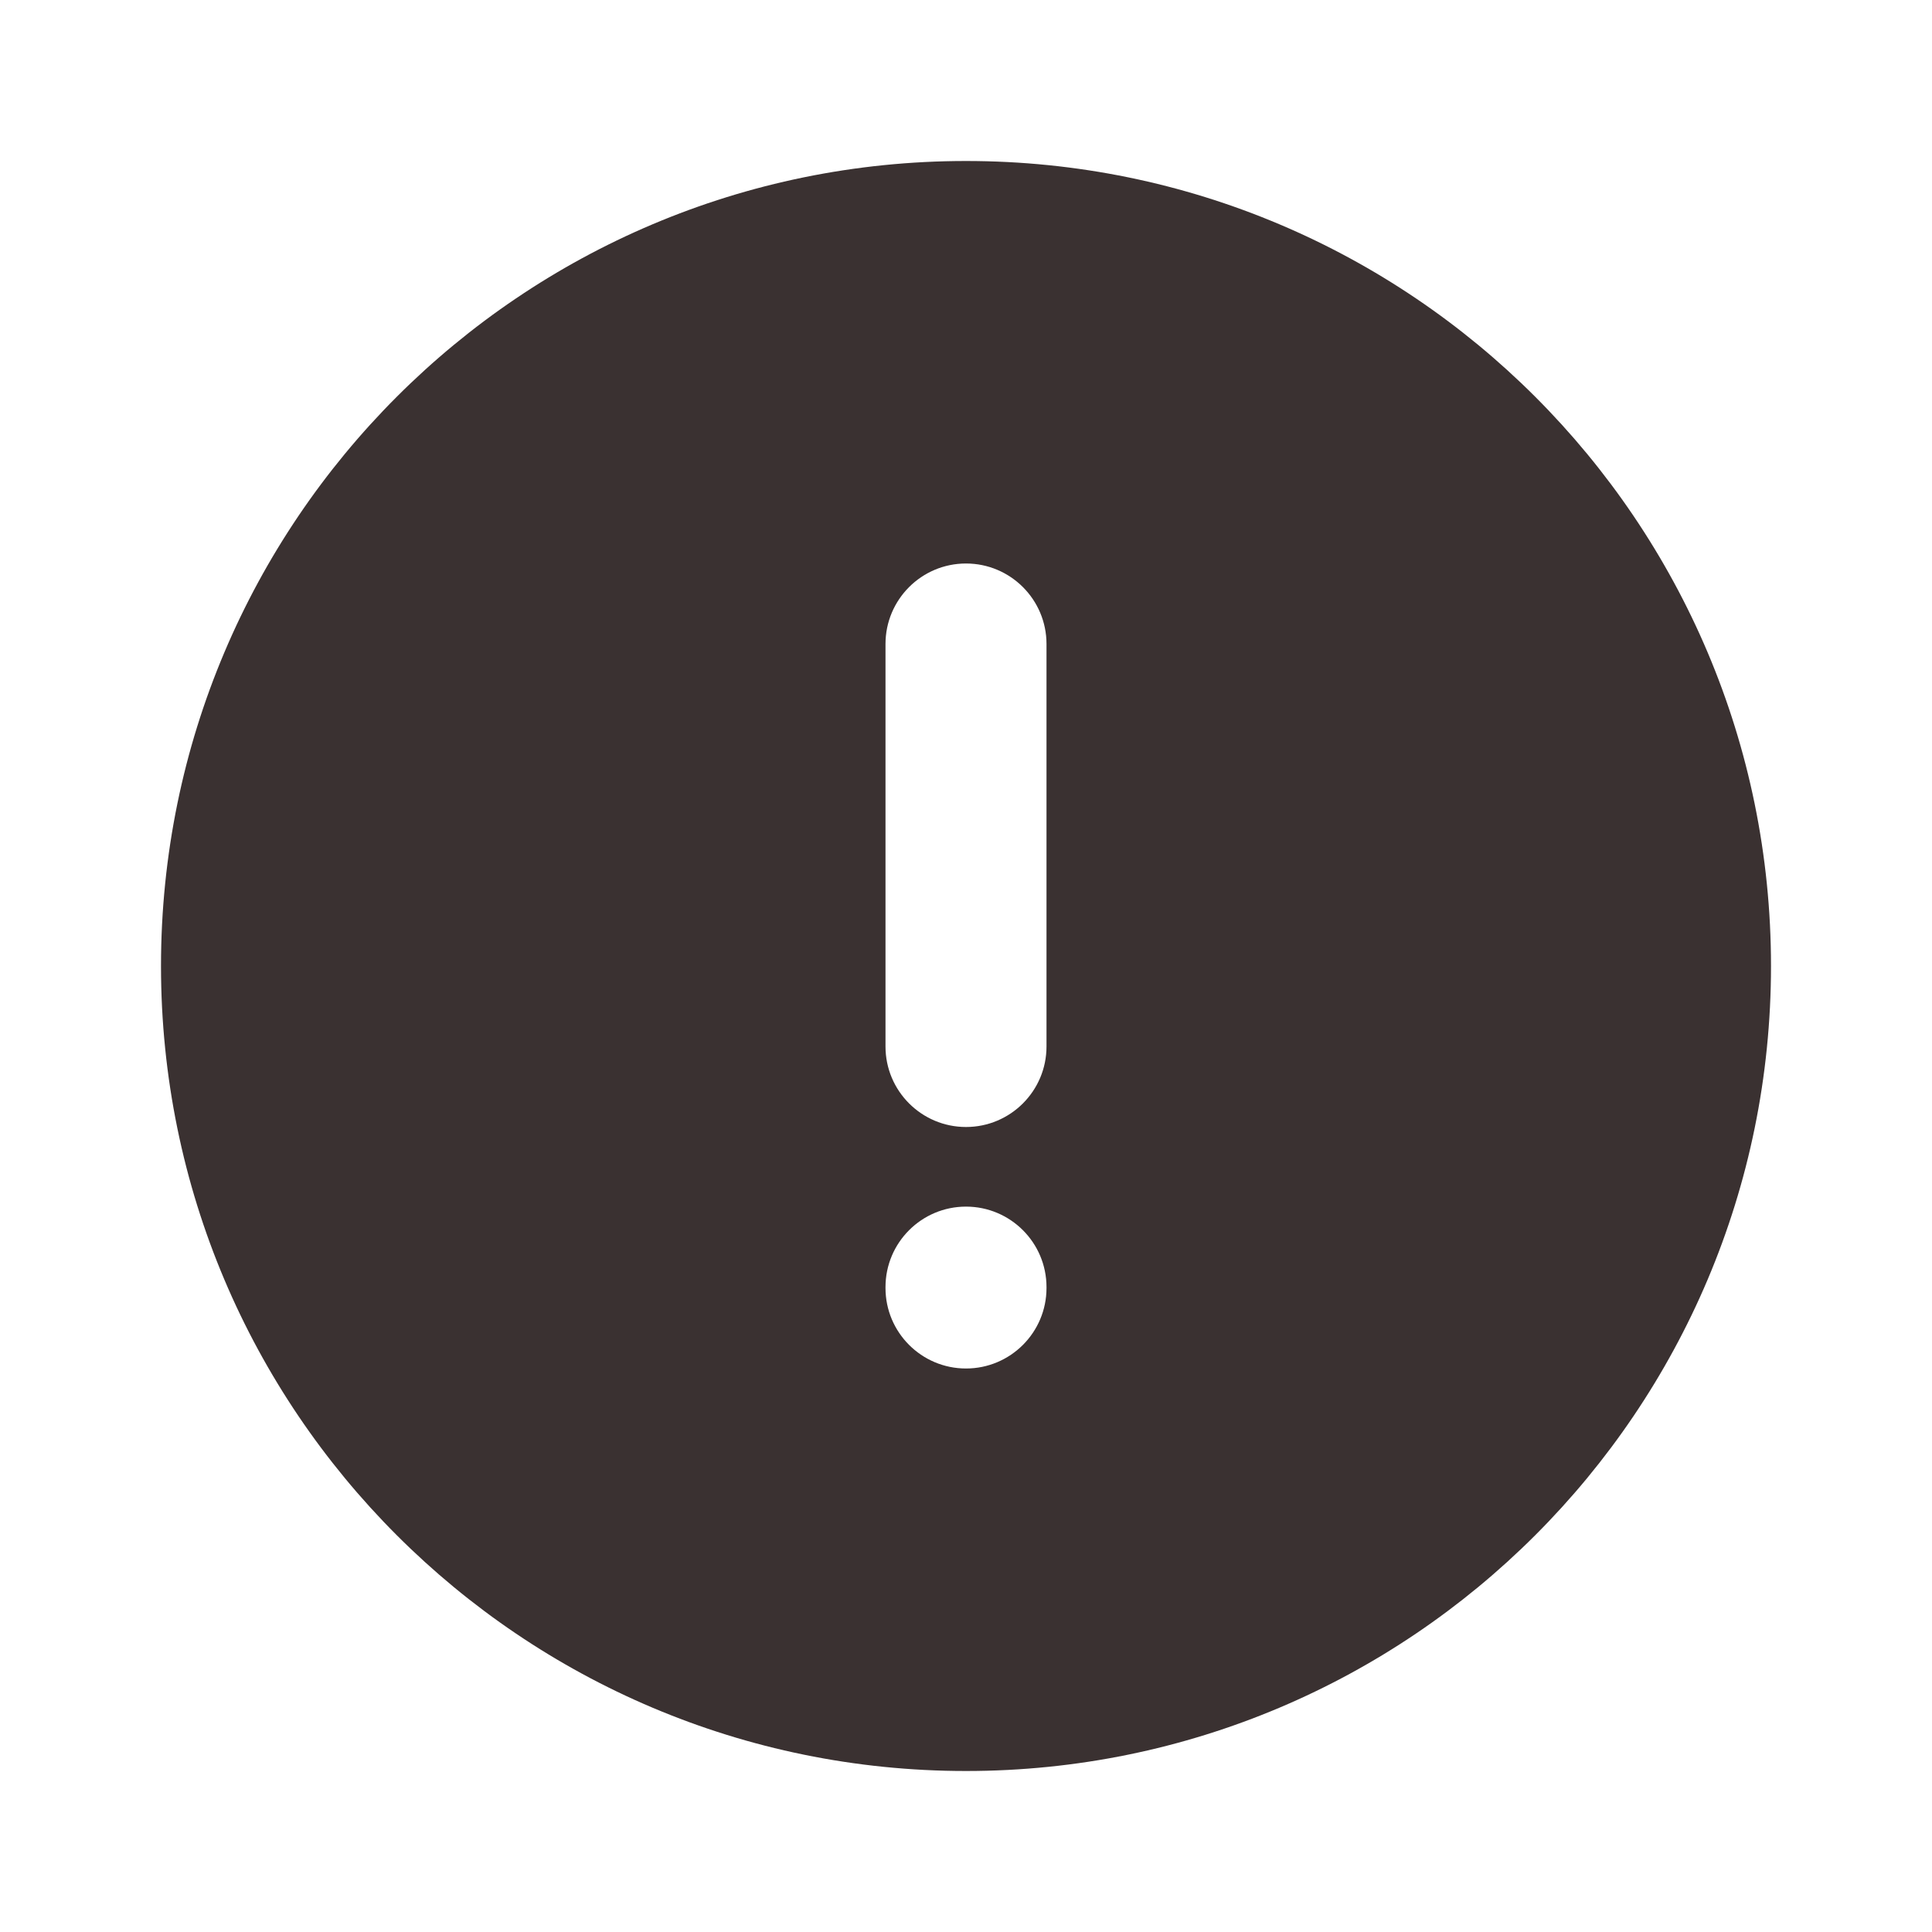
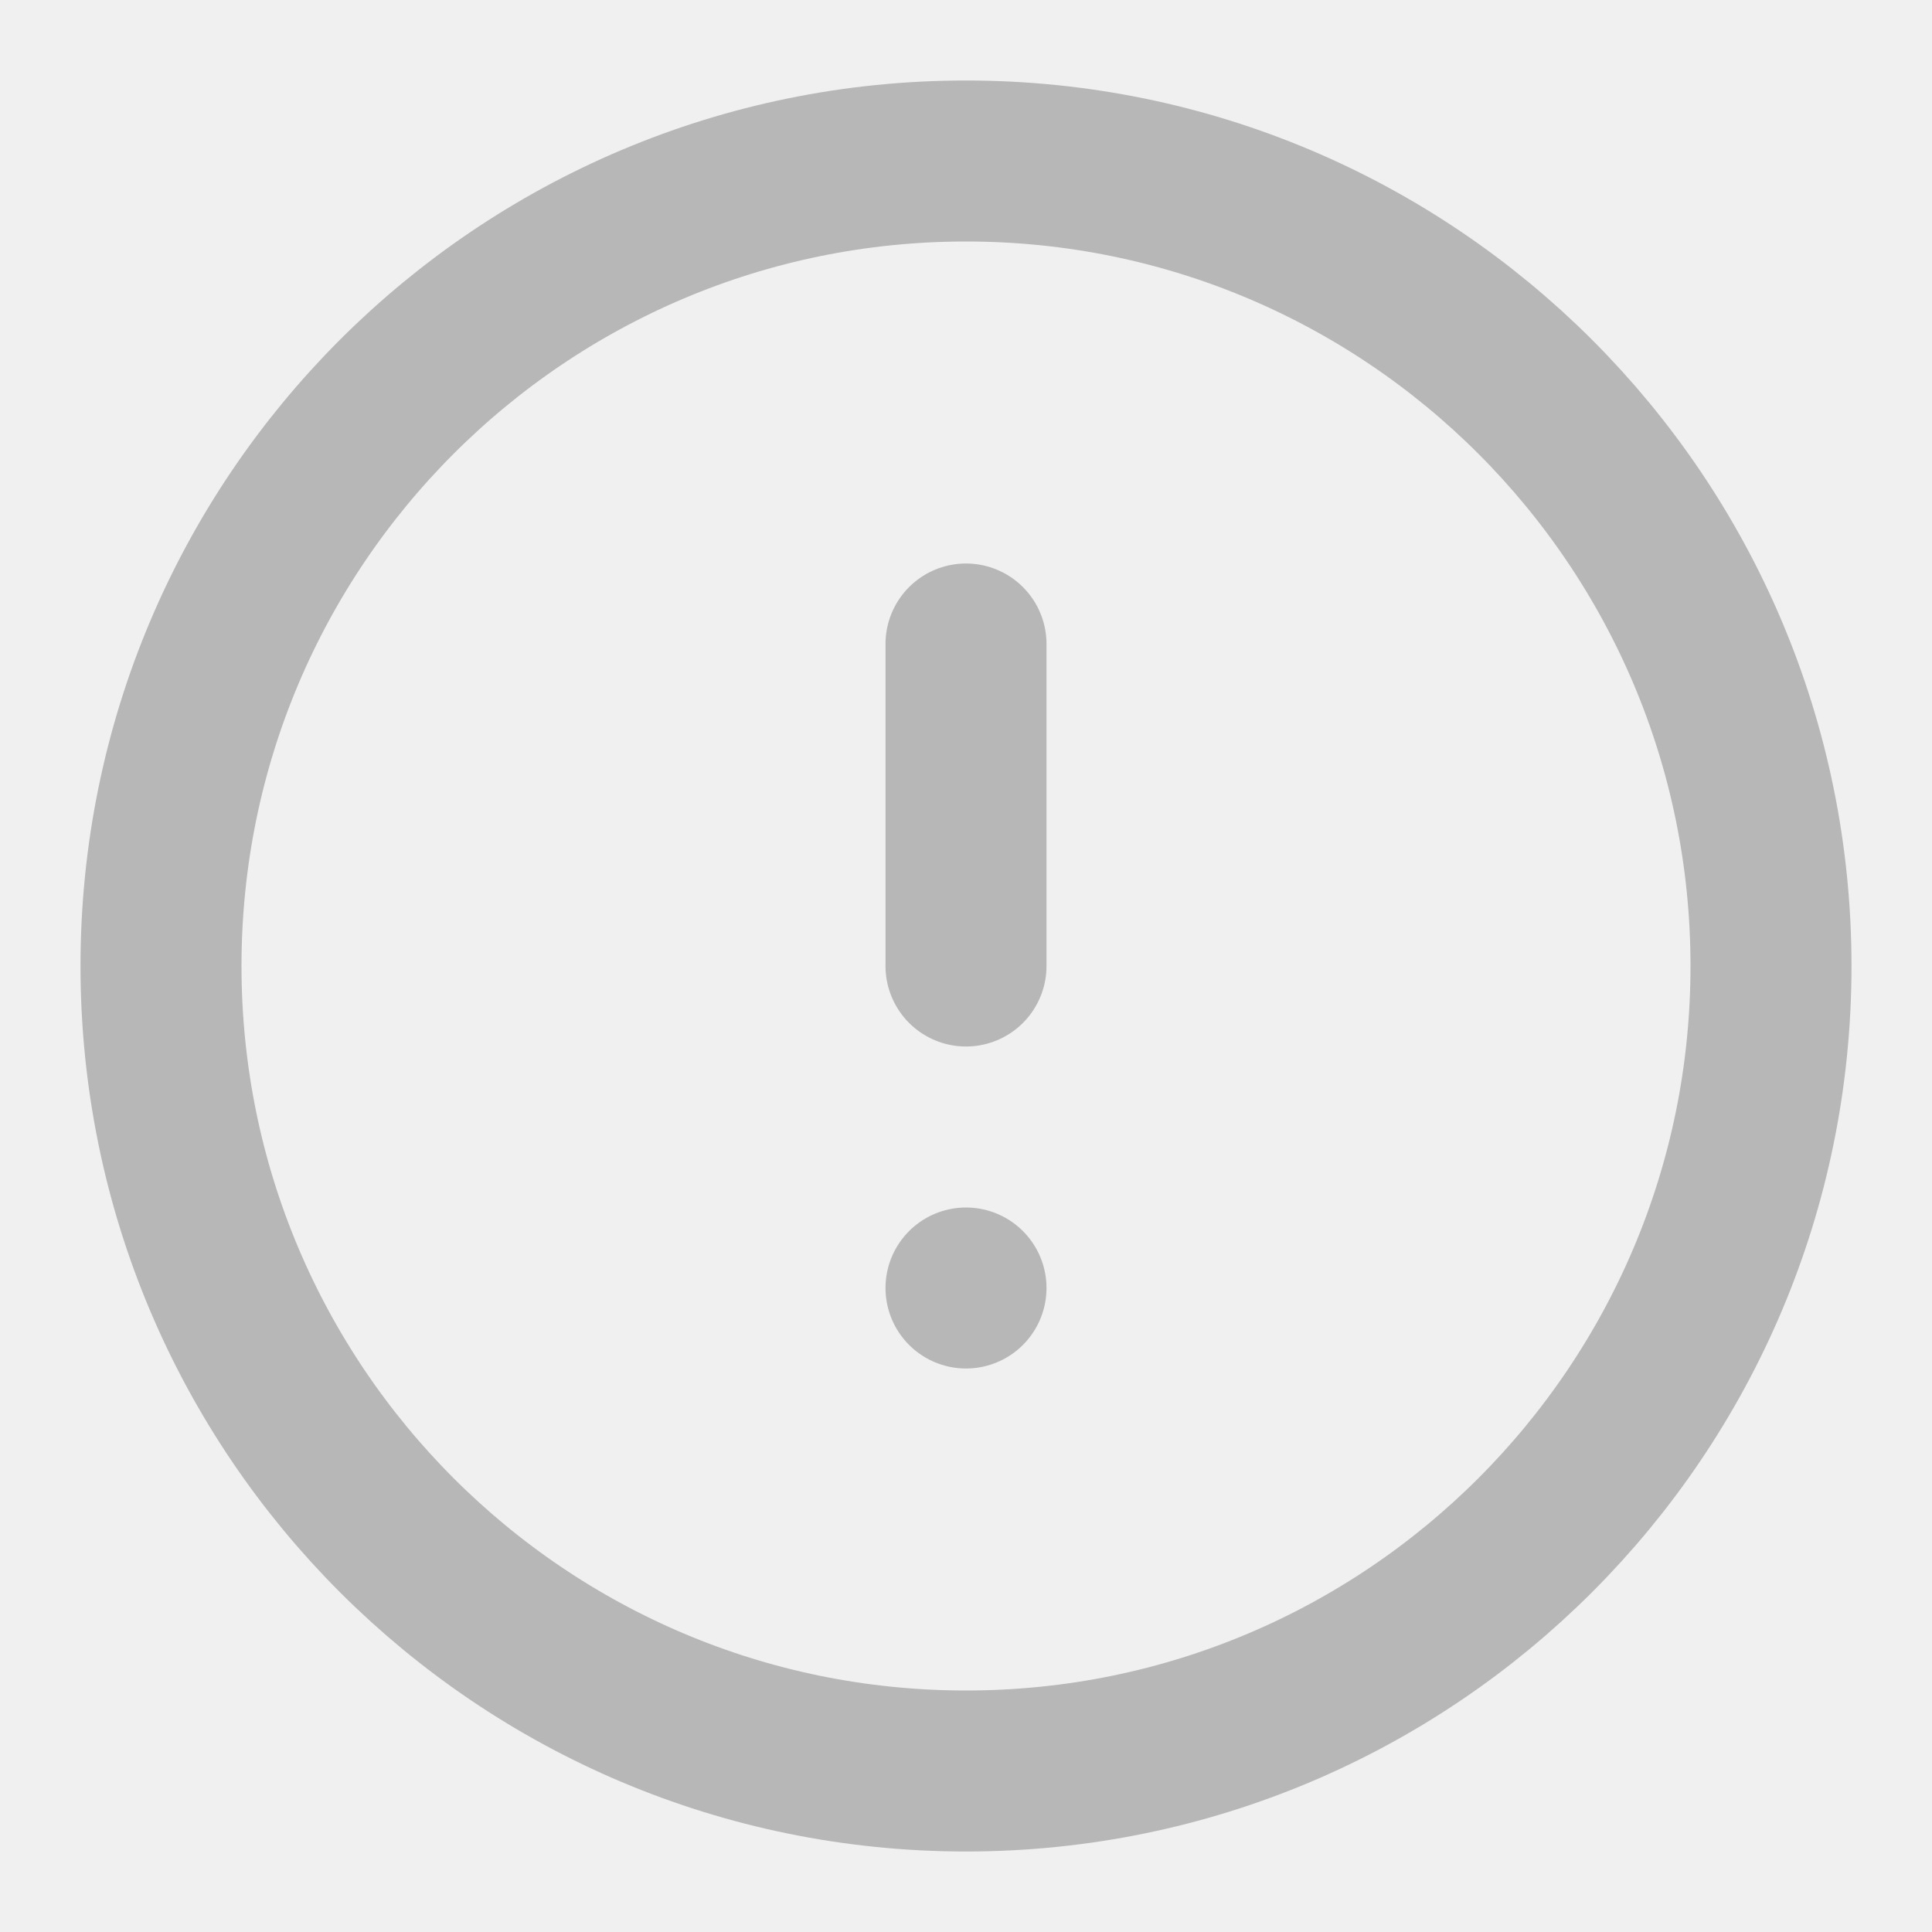
- <svg xmlns="http://www.w3.org/2000/svg" viewBox="0 0 24 24" fill="none">
+ <svg xmlns="http://www.w3.org/2000/svg" viewBox="0 0 24 24">
  <g id="SVGRepo_bgCarrier" stroke-width="0" />
  <g id="SVGRepo_tracerCarrier" stroke-linecap="round" stroke-linejoin="round" />
  <g id="SVGRepo_iconCarrier">
-     <rect width="24" height="24" fill="white" />
-     <path fill-rule="evenodd" clip-rule="evenodd" d="M2 12C2 6.477 6.477 2 12 2C17.523 2 22 6.477 22 12C22 17.523 17.523 22 12 22C6.477 22 2 17.523 2 12ZM11 13C11 13.552 11.448 14 12 14C12.552 14 13 13.552 13 13V8C13 7.448 12.552 7 12 7C11.448 7 11 7.448 11 8V13ZM13 15.989C13 15.437 12.552 14.989 12 14.989C11.448 14.989 11 15.437 11 15.989V16C11 16.552 11.448 17 12 17C12.552 17 13 16.552 13 16V15.989Z" fill="#3a3131" />
+     <g id="Complete">
+       <g id="alert-circle">
+         <g>
+           <line fill="none" stroke="#b8b7b7" stroke-linecap="round" stroke-linejoin="round" stroke-width="2" x1="12" x2="12" y1="8" y2="12" />
+           <line fill="none" stroke="#b8b7b7" stroke-linecap="round" stroke-linejoin="round" stroke-width="2" x1="12" x2="12" y1="16" y2="16" />
+           <circle cx="12" cy="12" data-name="--Circle" fill="none" id="_--Circle" r="10" stroke="#b8b7b7" stroke-linecap="round" stroke-linejoin="round" stroke-width="2" />
+         </g>
+       </g>
+     </g>
  </g>
</svg>
